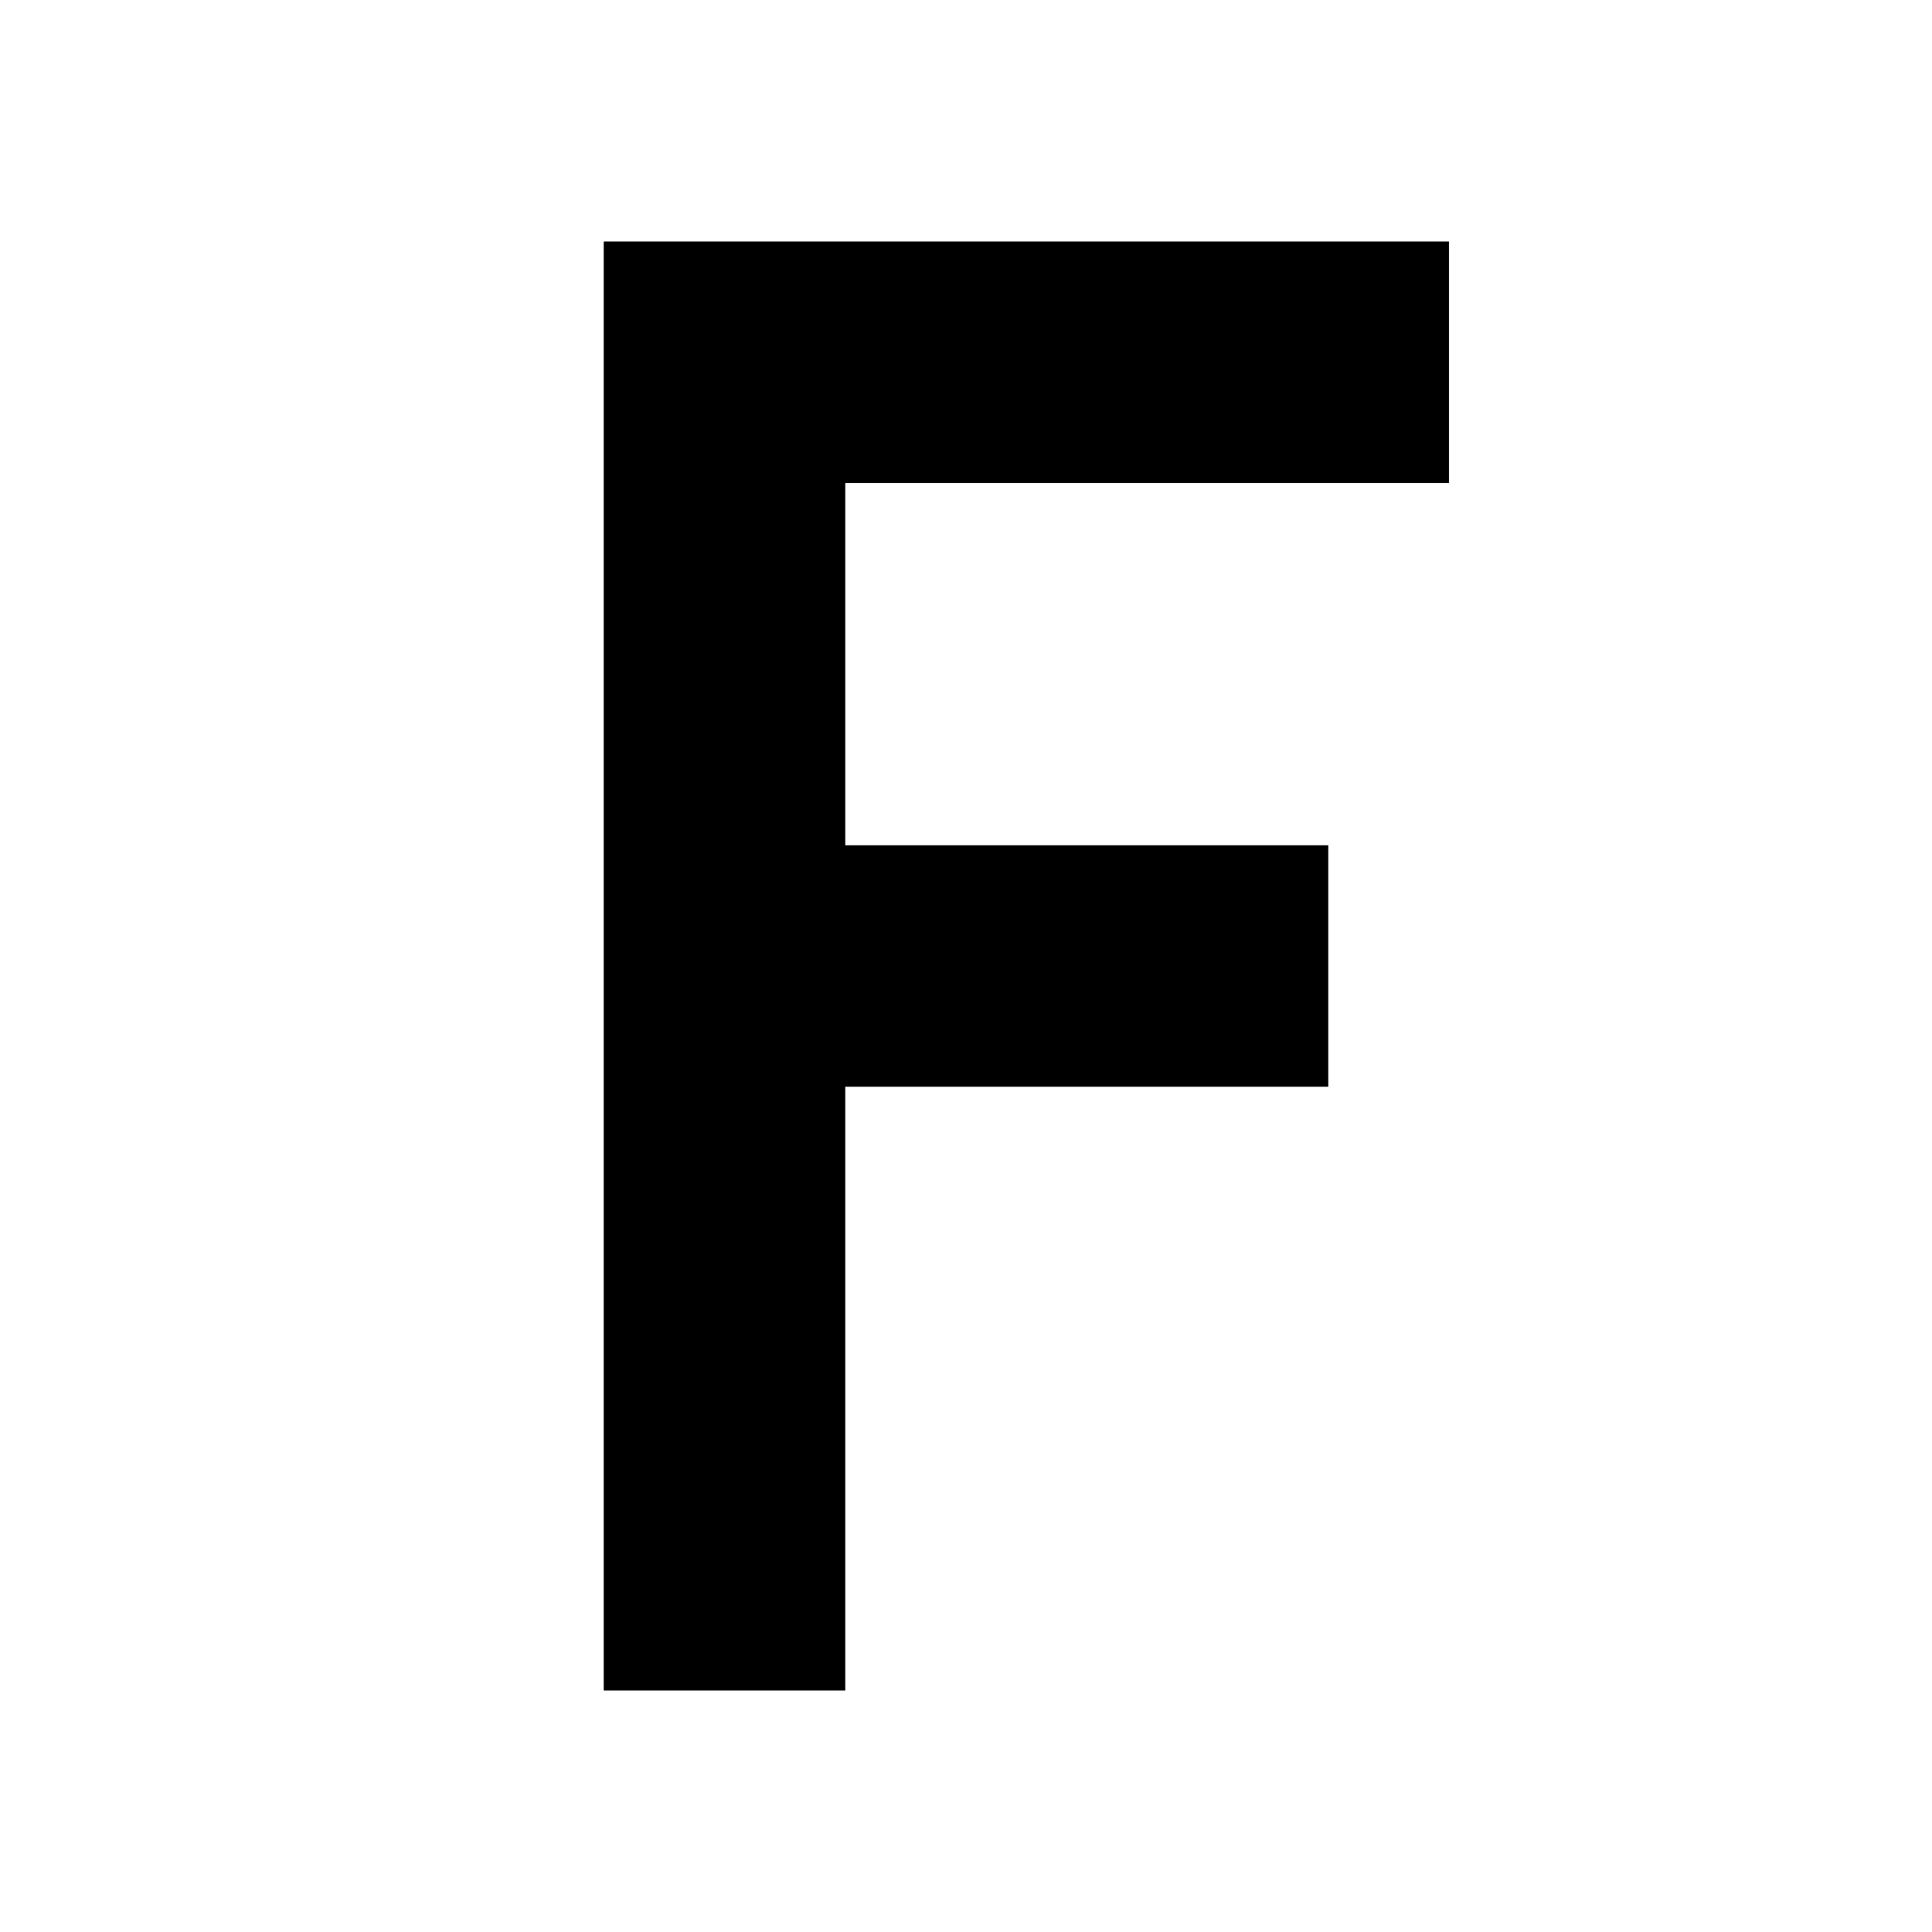
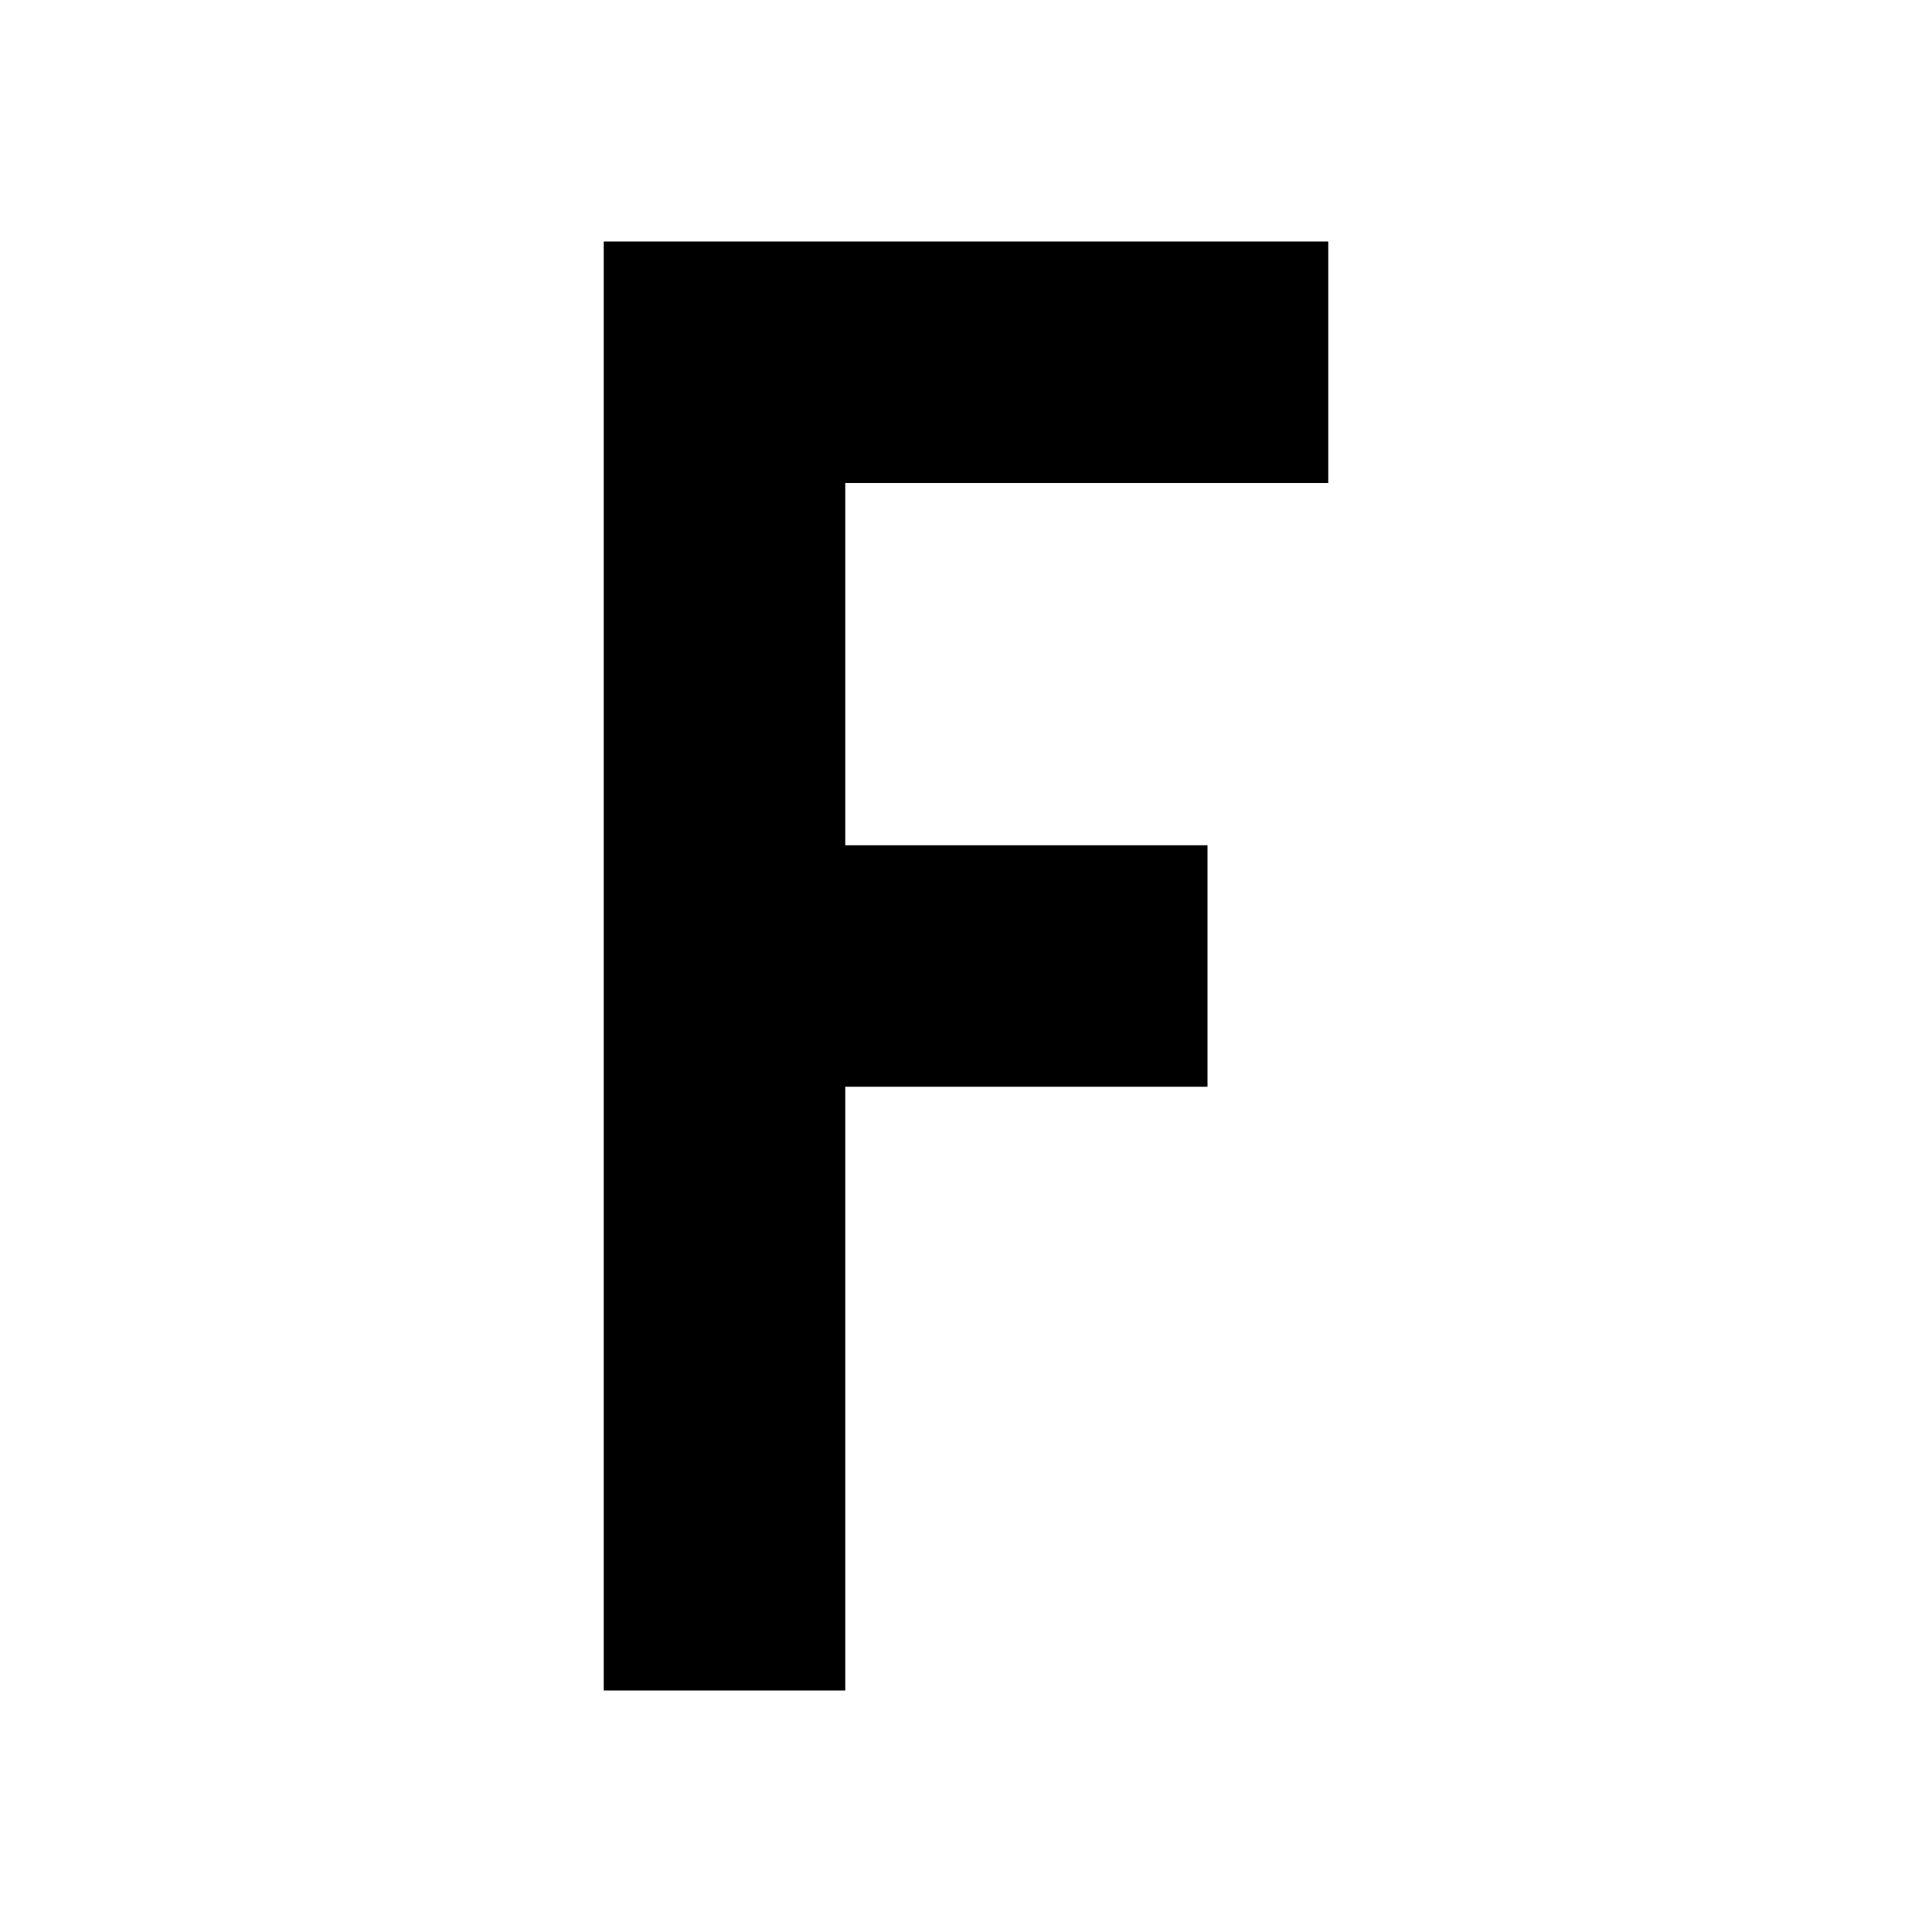
<svg xmlns="http://www.w3.org/2000/svg" width="16" height="16" viewBox="0 0 16 16" fill="none" stroke="currentColor" stroke-width="1" stroke-linecap="round" stroke-linejoin="round">
-   <path d="M5 2h7v2H7v3h4v2H7v5H5z" fill="currentColor" stroke="none" />
+   <path d="M5 2h6v2H7v3h3v2H7v5H5z" fill="currentColor" stroke="none" />
</svg>
